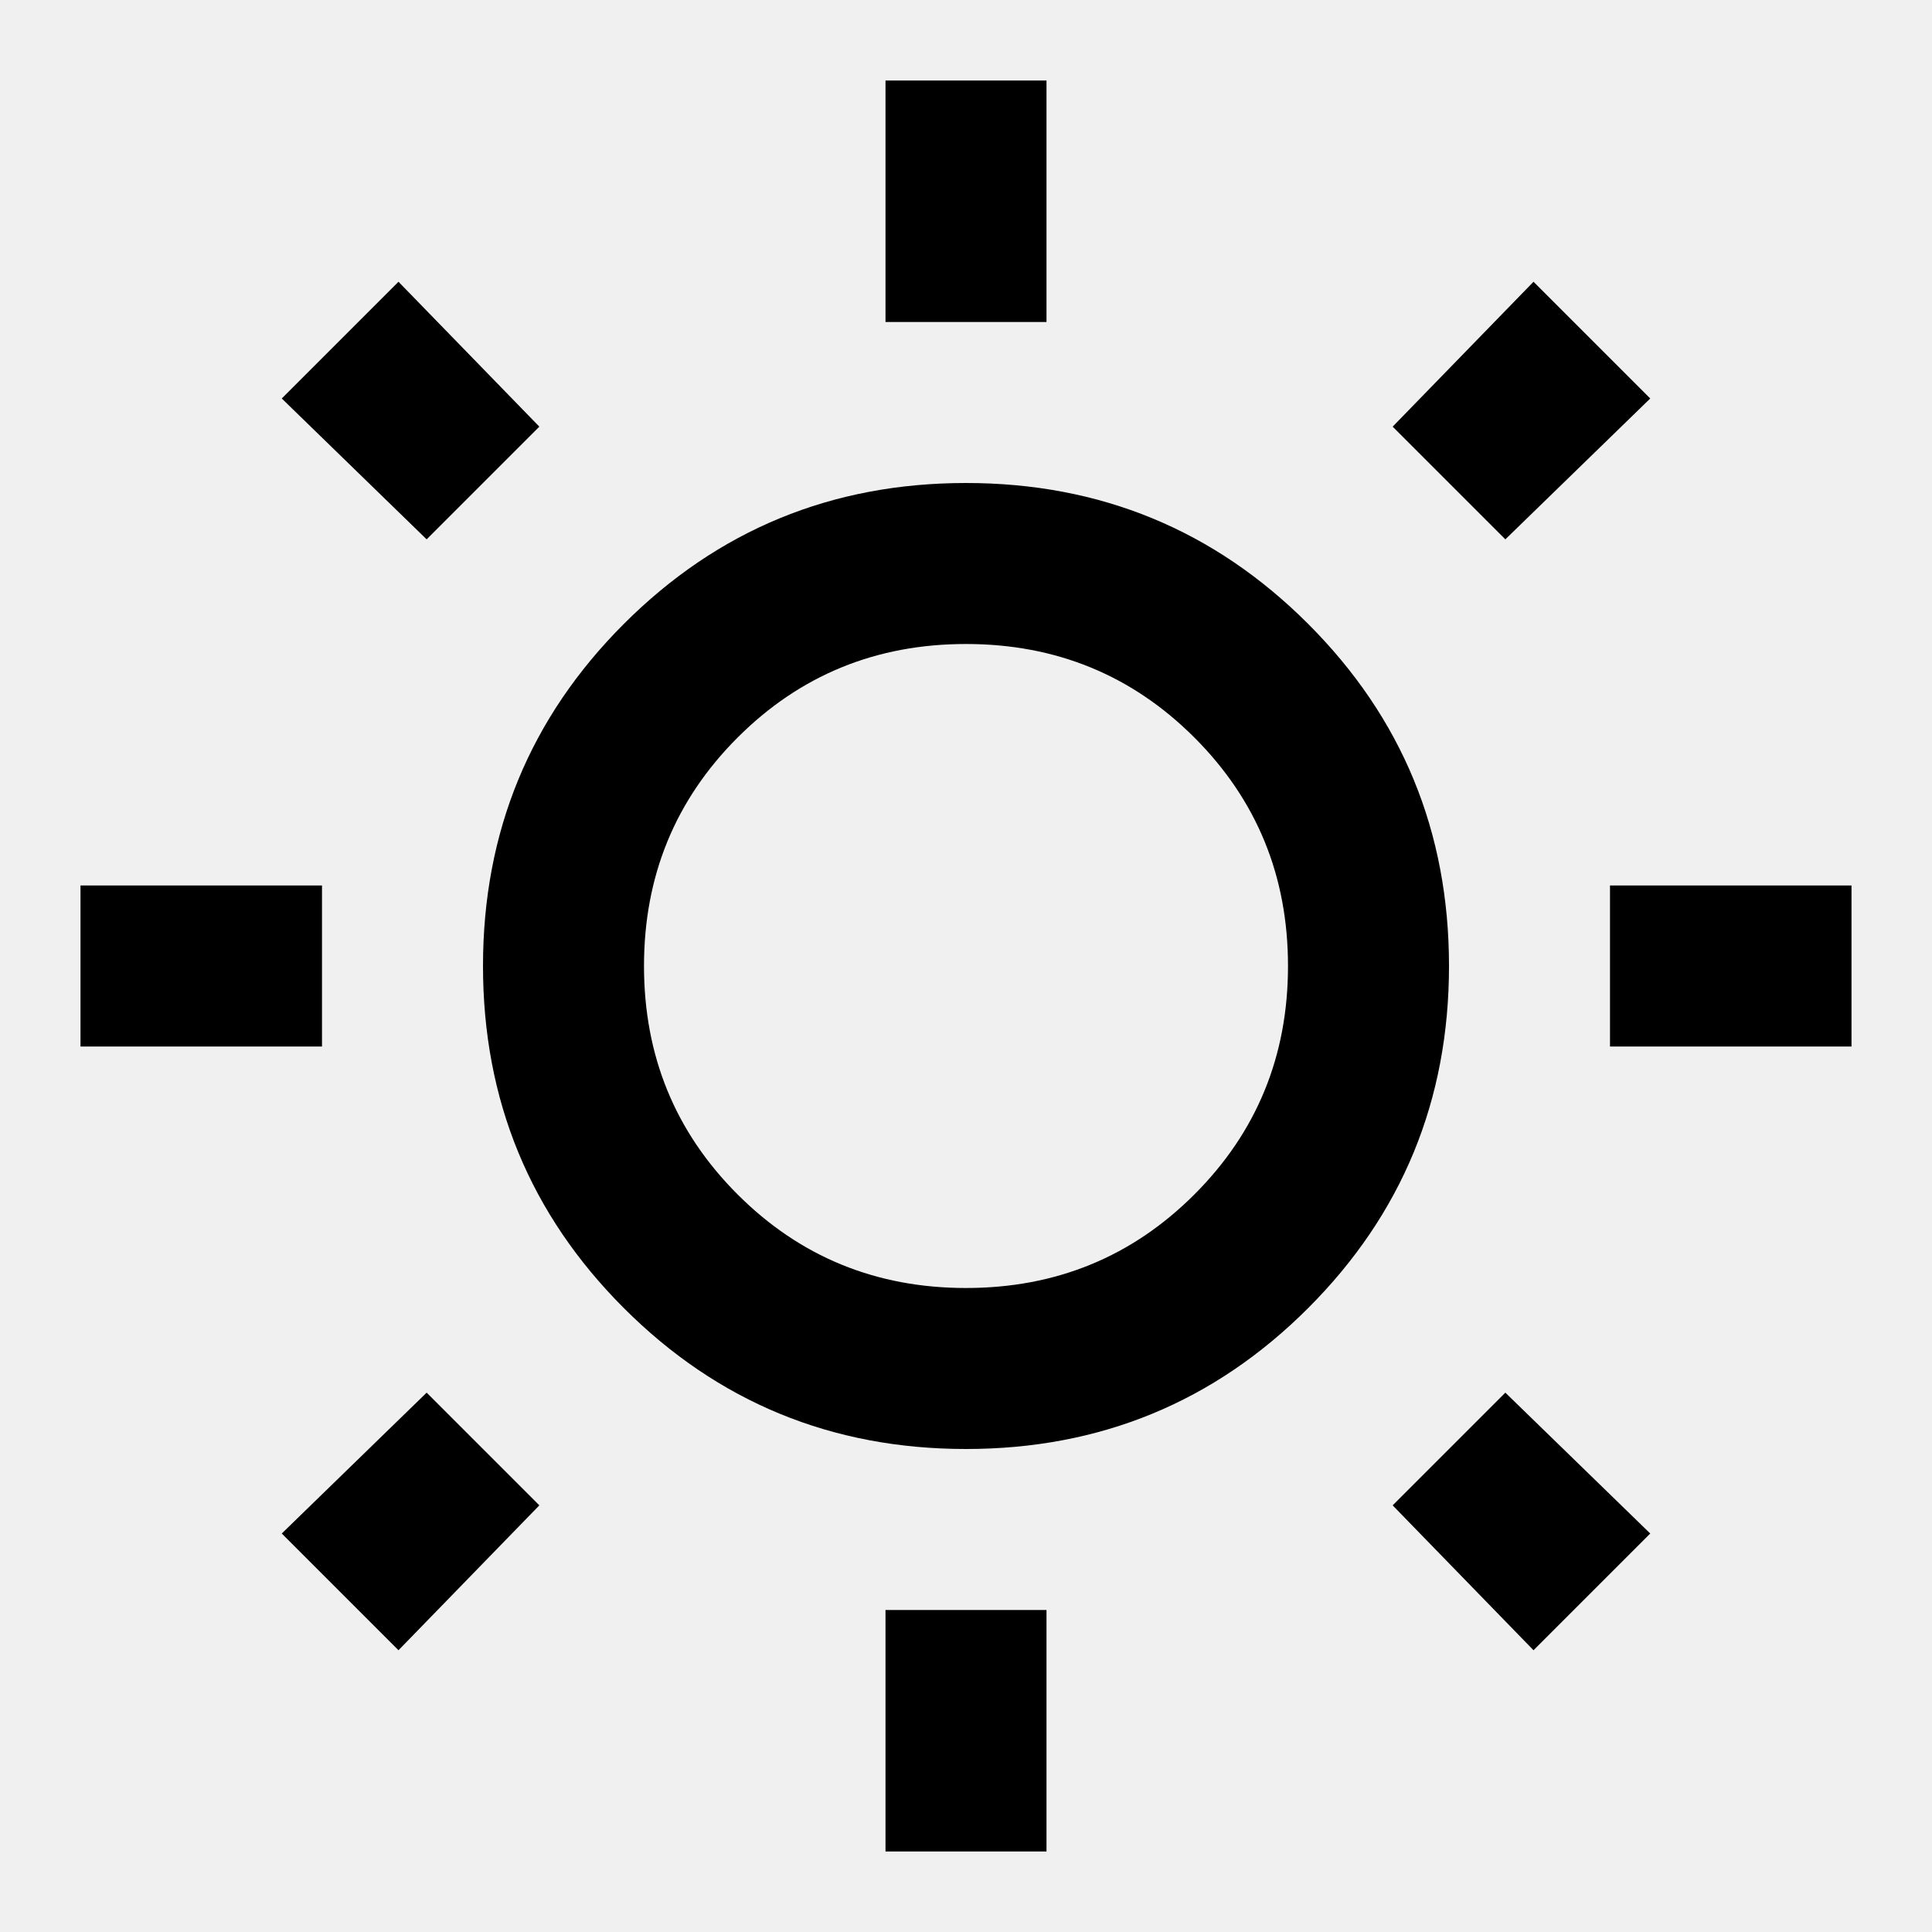
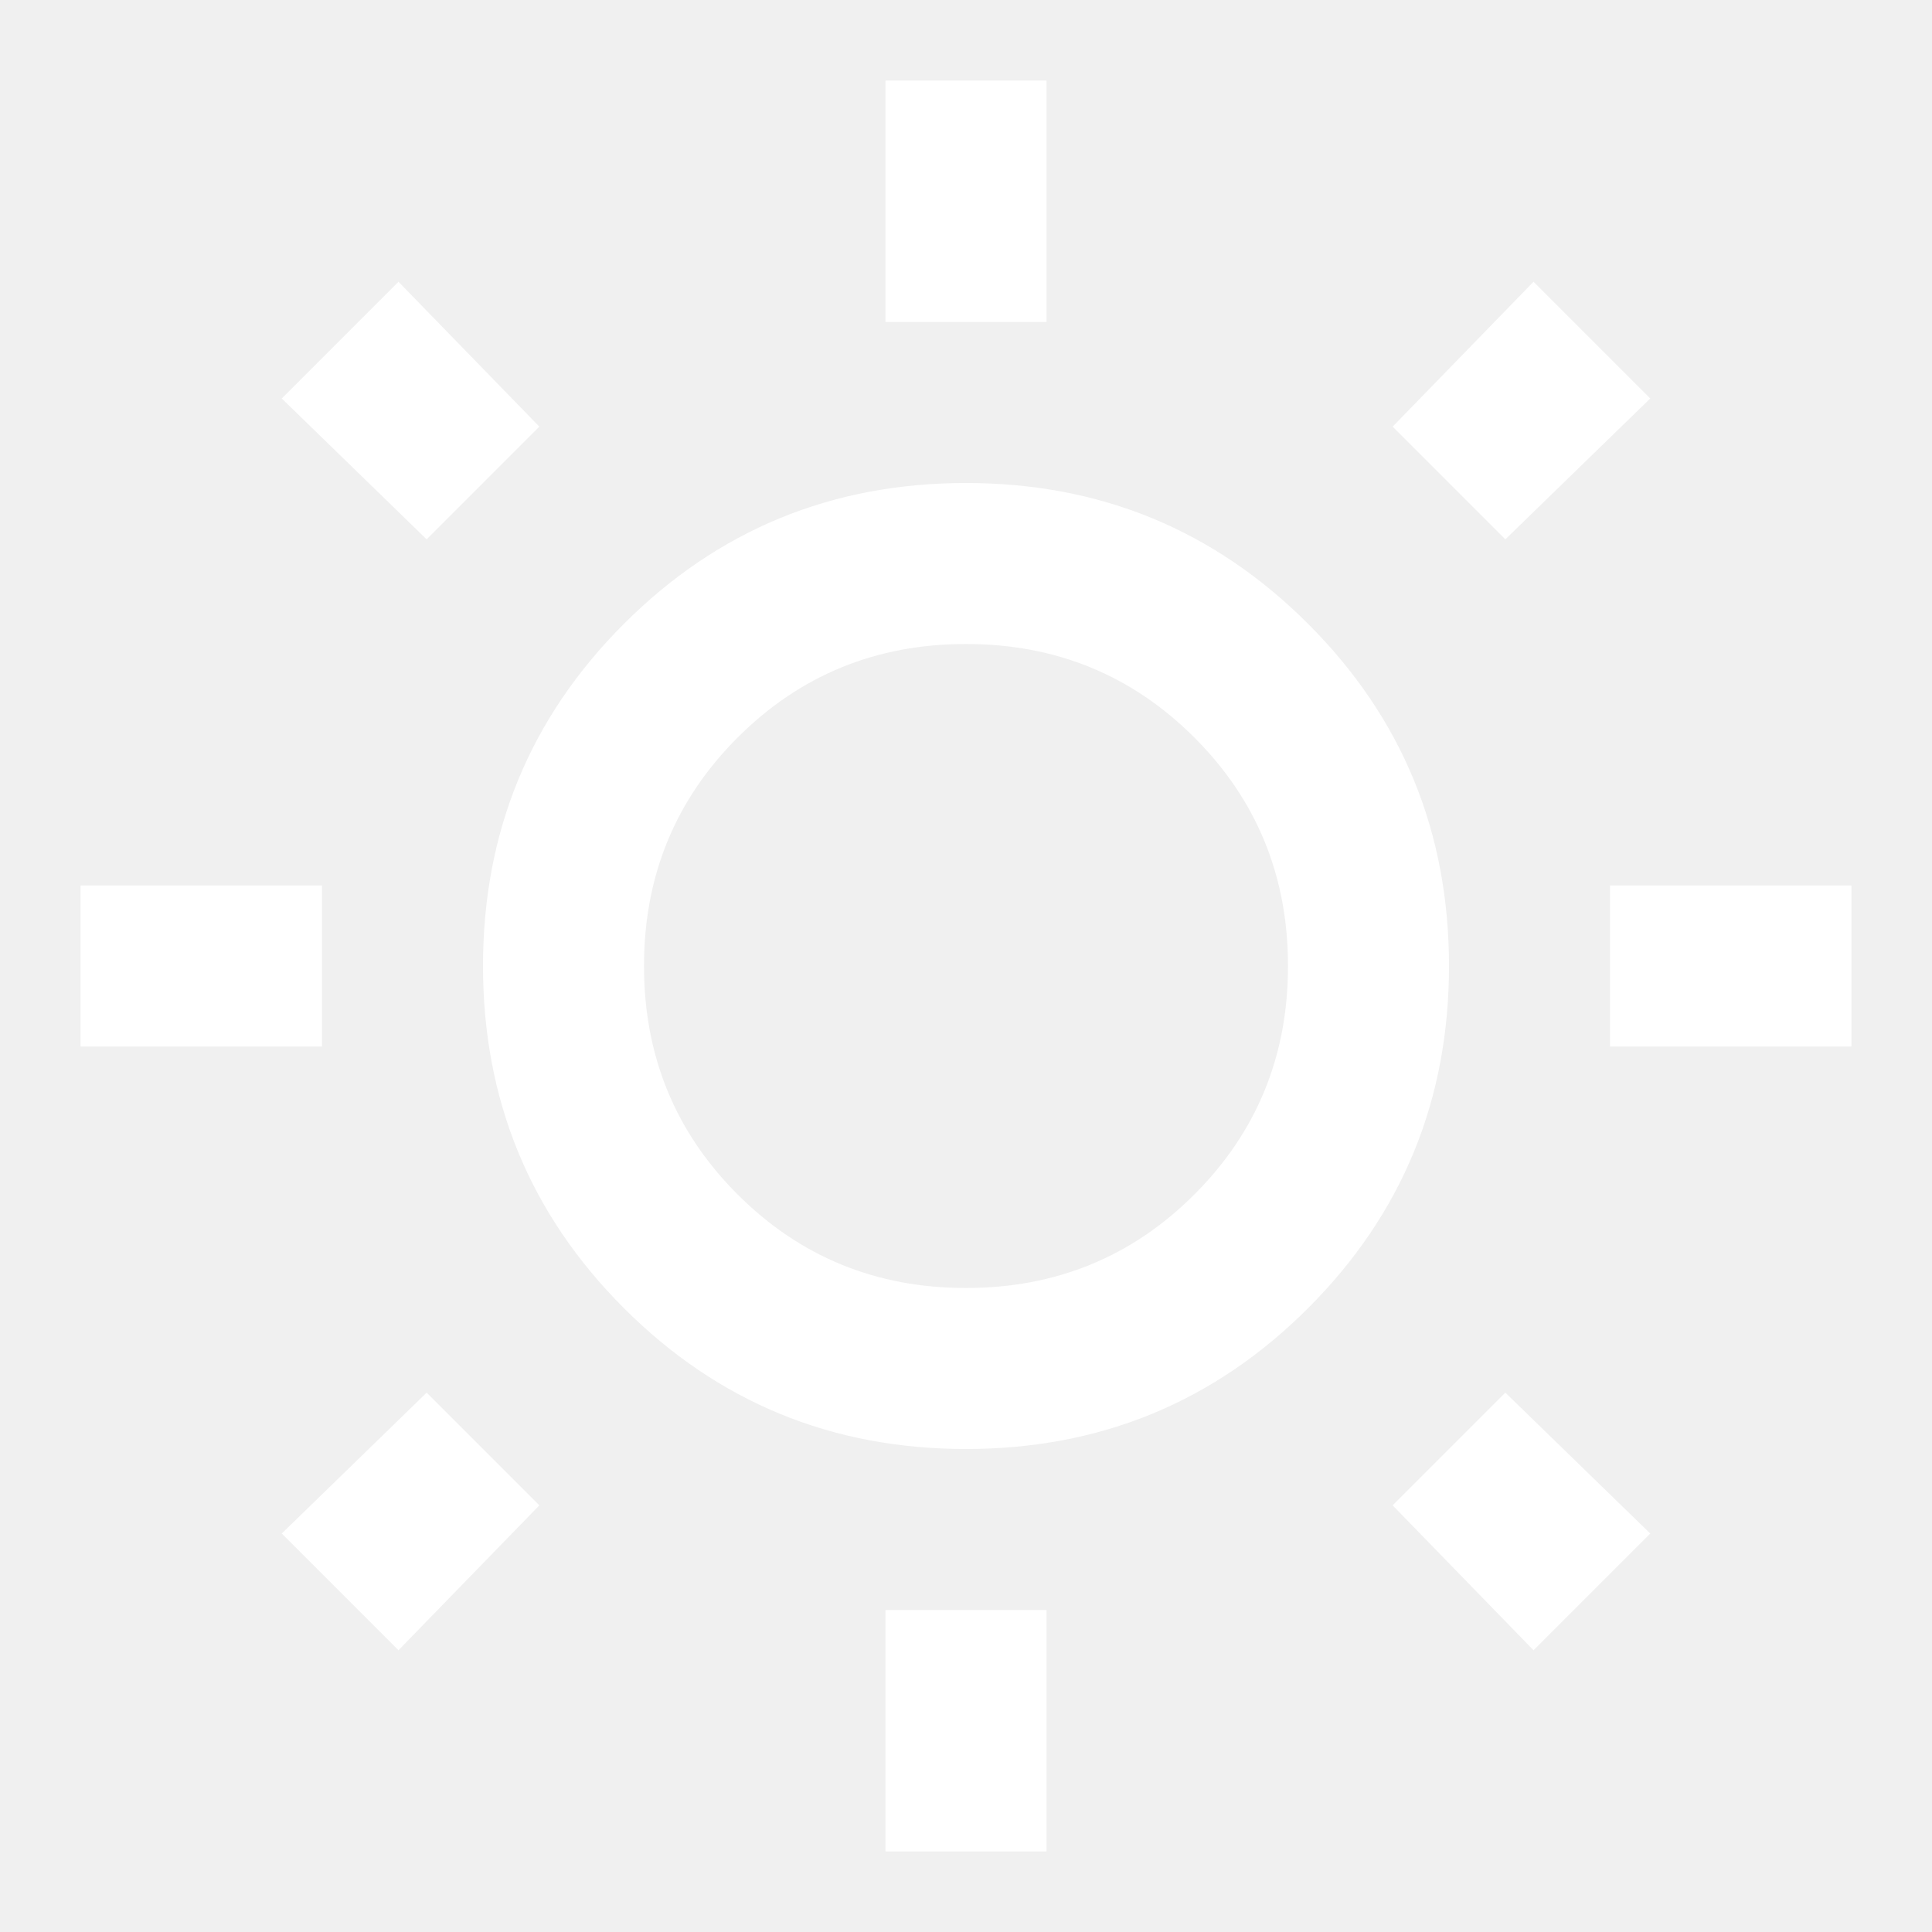
- <svg xmlns="http://www.w3.org/2000/svg" height="24" viewBox="0 -960 960 960" width="24" fill="#000">
+ <svg xmlns="http://www.w3.org/2000/svg" height="24" viewBox="0 -960 960 960" width="24" fill="#fff">
  <path d="M440-800v-120h80v120h-80Zm0 760v-120h80v120h-80Zm360-400v-80h120v80H800Zm-760 0v-80h120v80H40Zm708-252-56-56 70-72 58 58-72 70ZM198-140l-58-58 72-70 56 56-70 72Zm564 0-70-72 56-56 72 70-58 58ZM212-692l-72-70 58-58 70 72-56 56Zm268 452q-100 0-170-70t-70-170q0-100 70-170t170-70q100 0 170 70t70 170q0 100-70 170t-170 70Zm0-80q67 0 113.5-46.5T640-480q0-67-46.5-113.5T480-640q-67 0-113.5 46.5T320-480q0 67 46.5 113.5T480-320Zm0-160Z" />
</svg>
